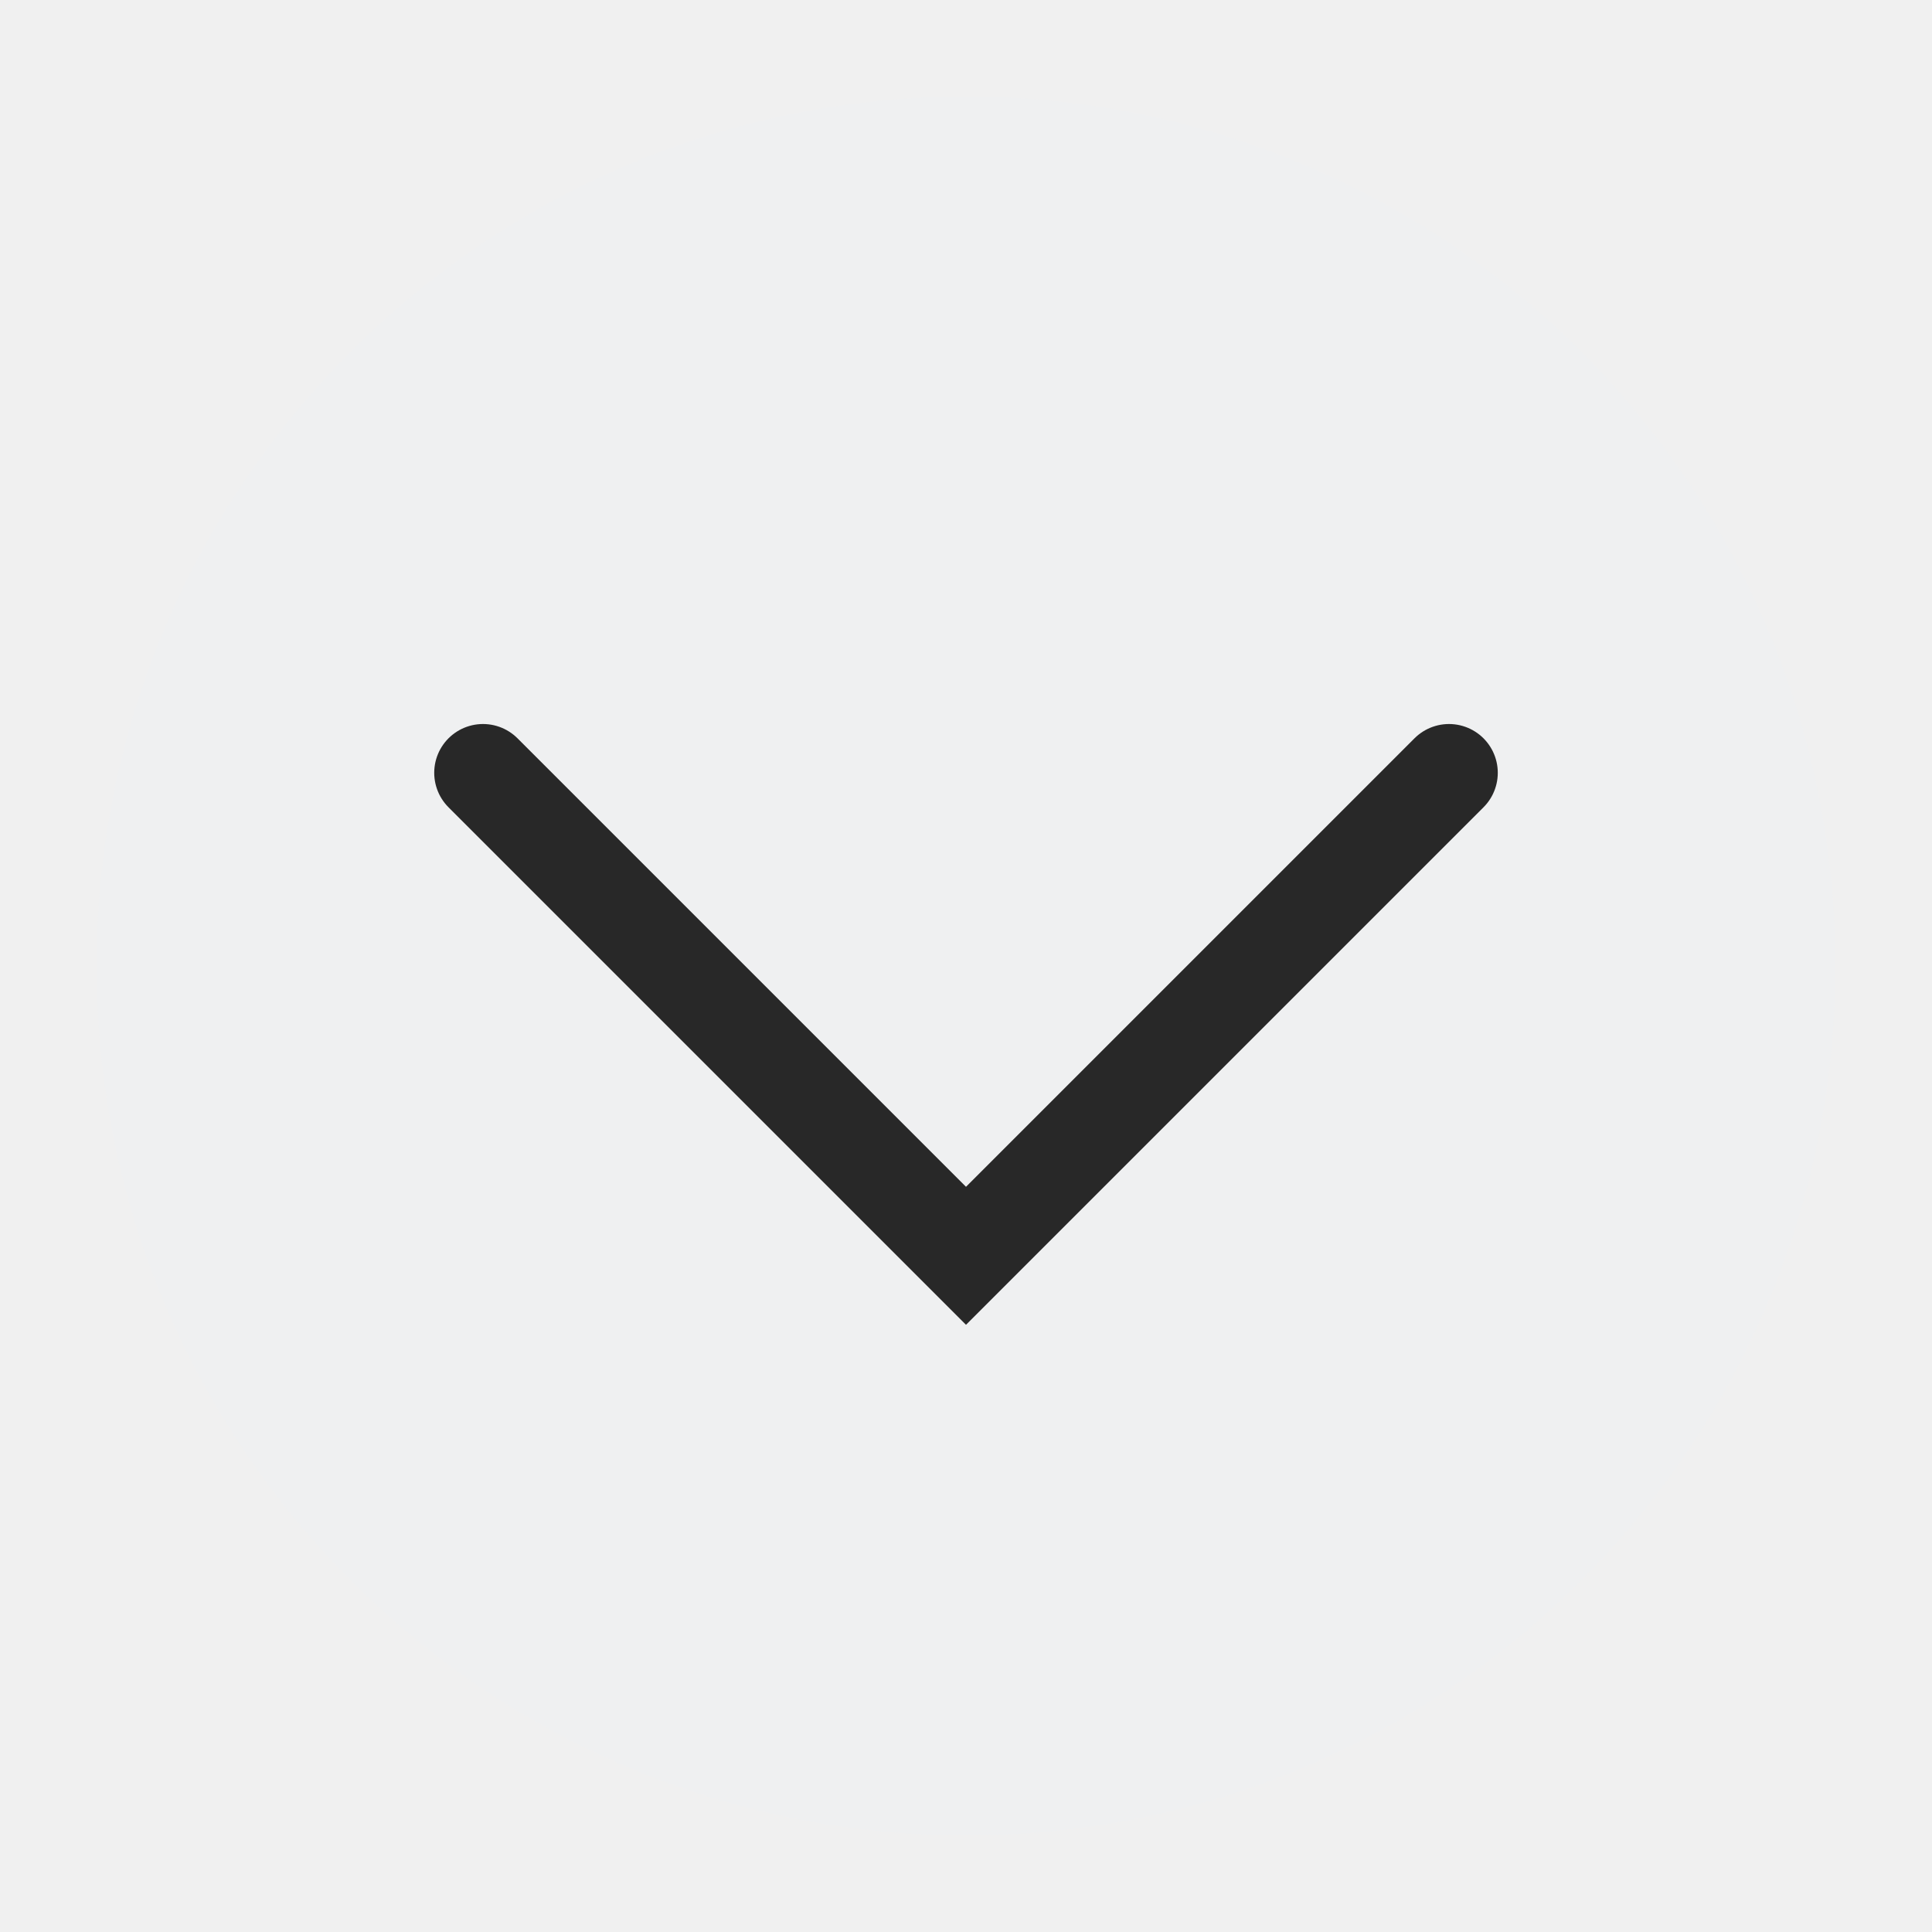
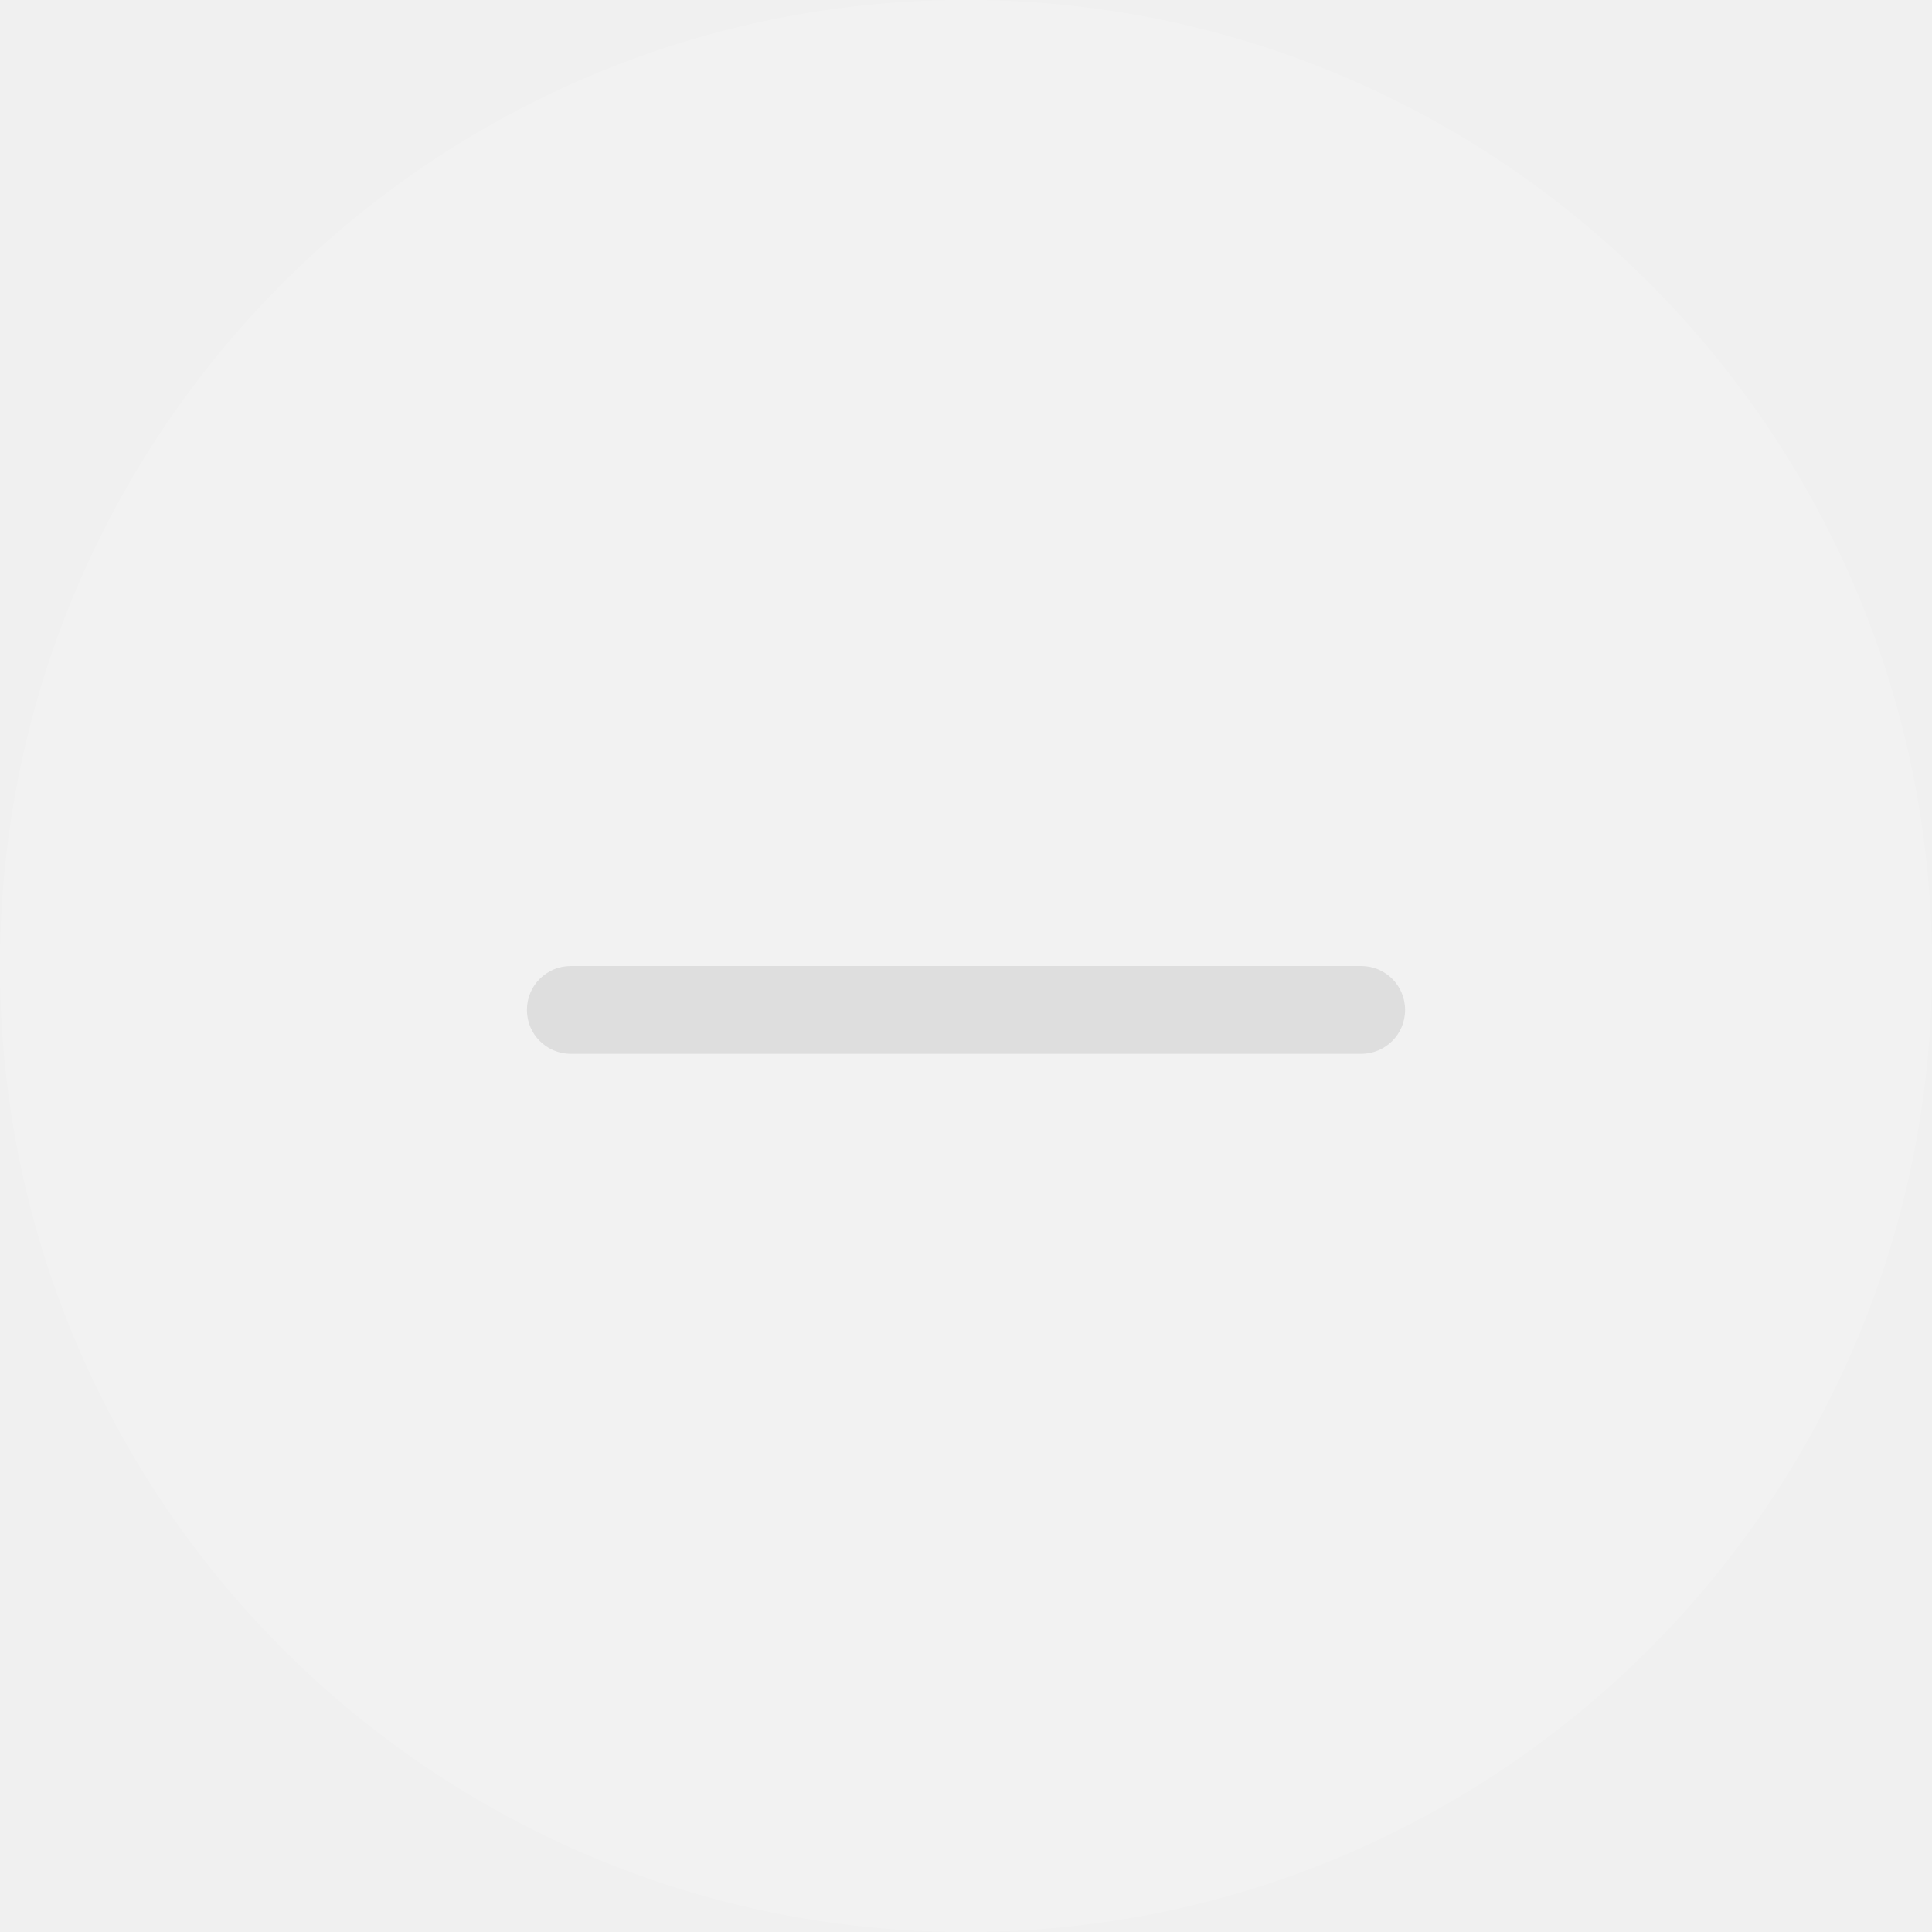
<svg xmlns="http://www.w3.org/2000/svg" viewBox="0 0 50 50" version="1.2" baseProfile="tiny">
  <defs>
</defs>
  <g fill="none" stroke="black" stroke-width="1" fill-rule="evenodd" stroke-linecap="square" stroke-linejoin="bevel">
-     <g fill="#eff0f1" fill-opacity="1" stroke="none" transform="matrix(2.5,0,0,2.5,2.5,2.5)" font-family="Noto Sans" font-size="10" font-weight="400" font-style="normal">
-       <circle cx="9" cy="9" r="9" />
+     <g fill="#000000" fill-opacity="1" stroke="none" transform="matrix(2.27273,0,0,2.27273,0,0)" font-family="Noto Sans" font-size="10" font-weight="400" font-style="normal" opacity="0.001">
+       <rect x="0" y="0" width="22" height="22" />
    </g>
-     <g fill="none" stroke="#282828" stroke-opacity="1" stroke-width="1.01" stroke-linecap="round" stroke-linejoin="miter" stroke-miterlimit="2" transform="matrix(2.5,0,0,2.5,2.5,2.5)" font-family="Noto Sans" font-size="10" font-weight="400" font-style="normal">
-       <polyline fill="none" vector-effect="none" points="4,7 9,12 14,7 " />
+     <g fill="#ffffff" fill-opacity="1" stroke="none" transform="matrix(2.27273,0,0,2.27273,-52.2727,0)" font-family="Noto Sans" font-size="10" font-weight="400" font-style="normal" opacity="0.15">
+       <circle cx="34" cy="11" r="11" />
+     </g>
+     <g fill="#dedede" fill-opacity="1" stroke="none" transform="matrix(2.27273,0,0,2.27273,-52.2727,0)" font-family="Noto Sans" font-size="10" font-weight="400" font-style="normal">
+       <path vector-effect="none" fill-rule="nonzero" d="M29.5,11 C29.223,11 29,11.223 29,11.5 C29,11.777 29.223,12 29.5,12 L38.5,12 C38.777,12 39,11.777 39,11.5 C39,11.223 38.777,11 38.5,11 L29.5,11" />
    </g>
    <g fill="none" stroke="#000000" stroke-opacity="1" stroke-width="1" stroke-linecap="square" stroke-linejoin="bevel" transform="matrix(1,0,0,1,0,0)" font-family="Noto Sans" font-size="10" font-weight="400" font-style="normal">
</g>
  </g>
</svg>
